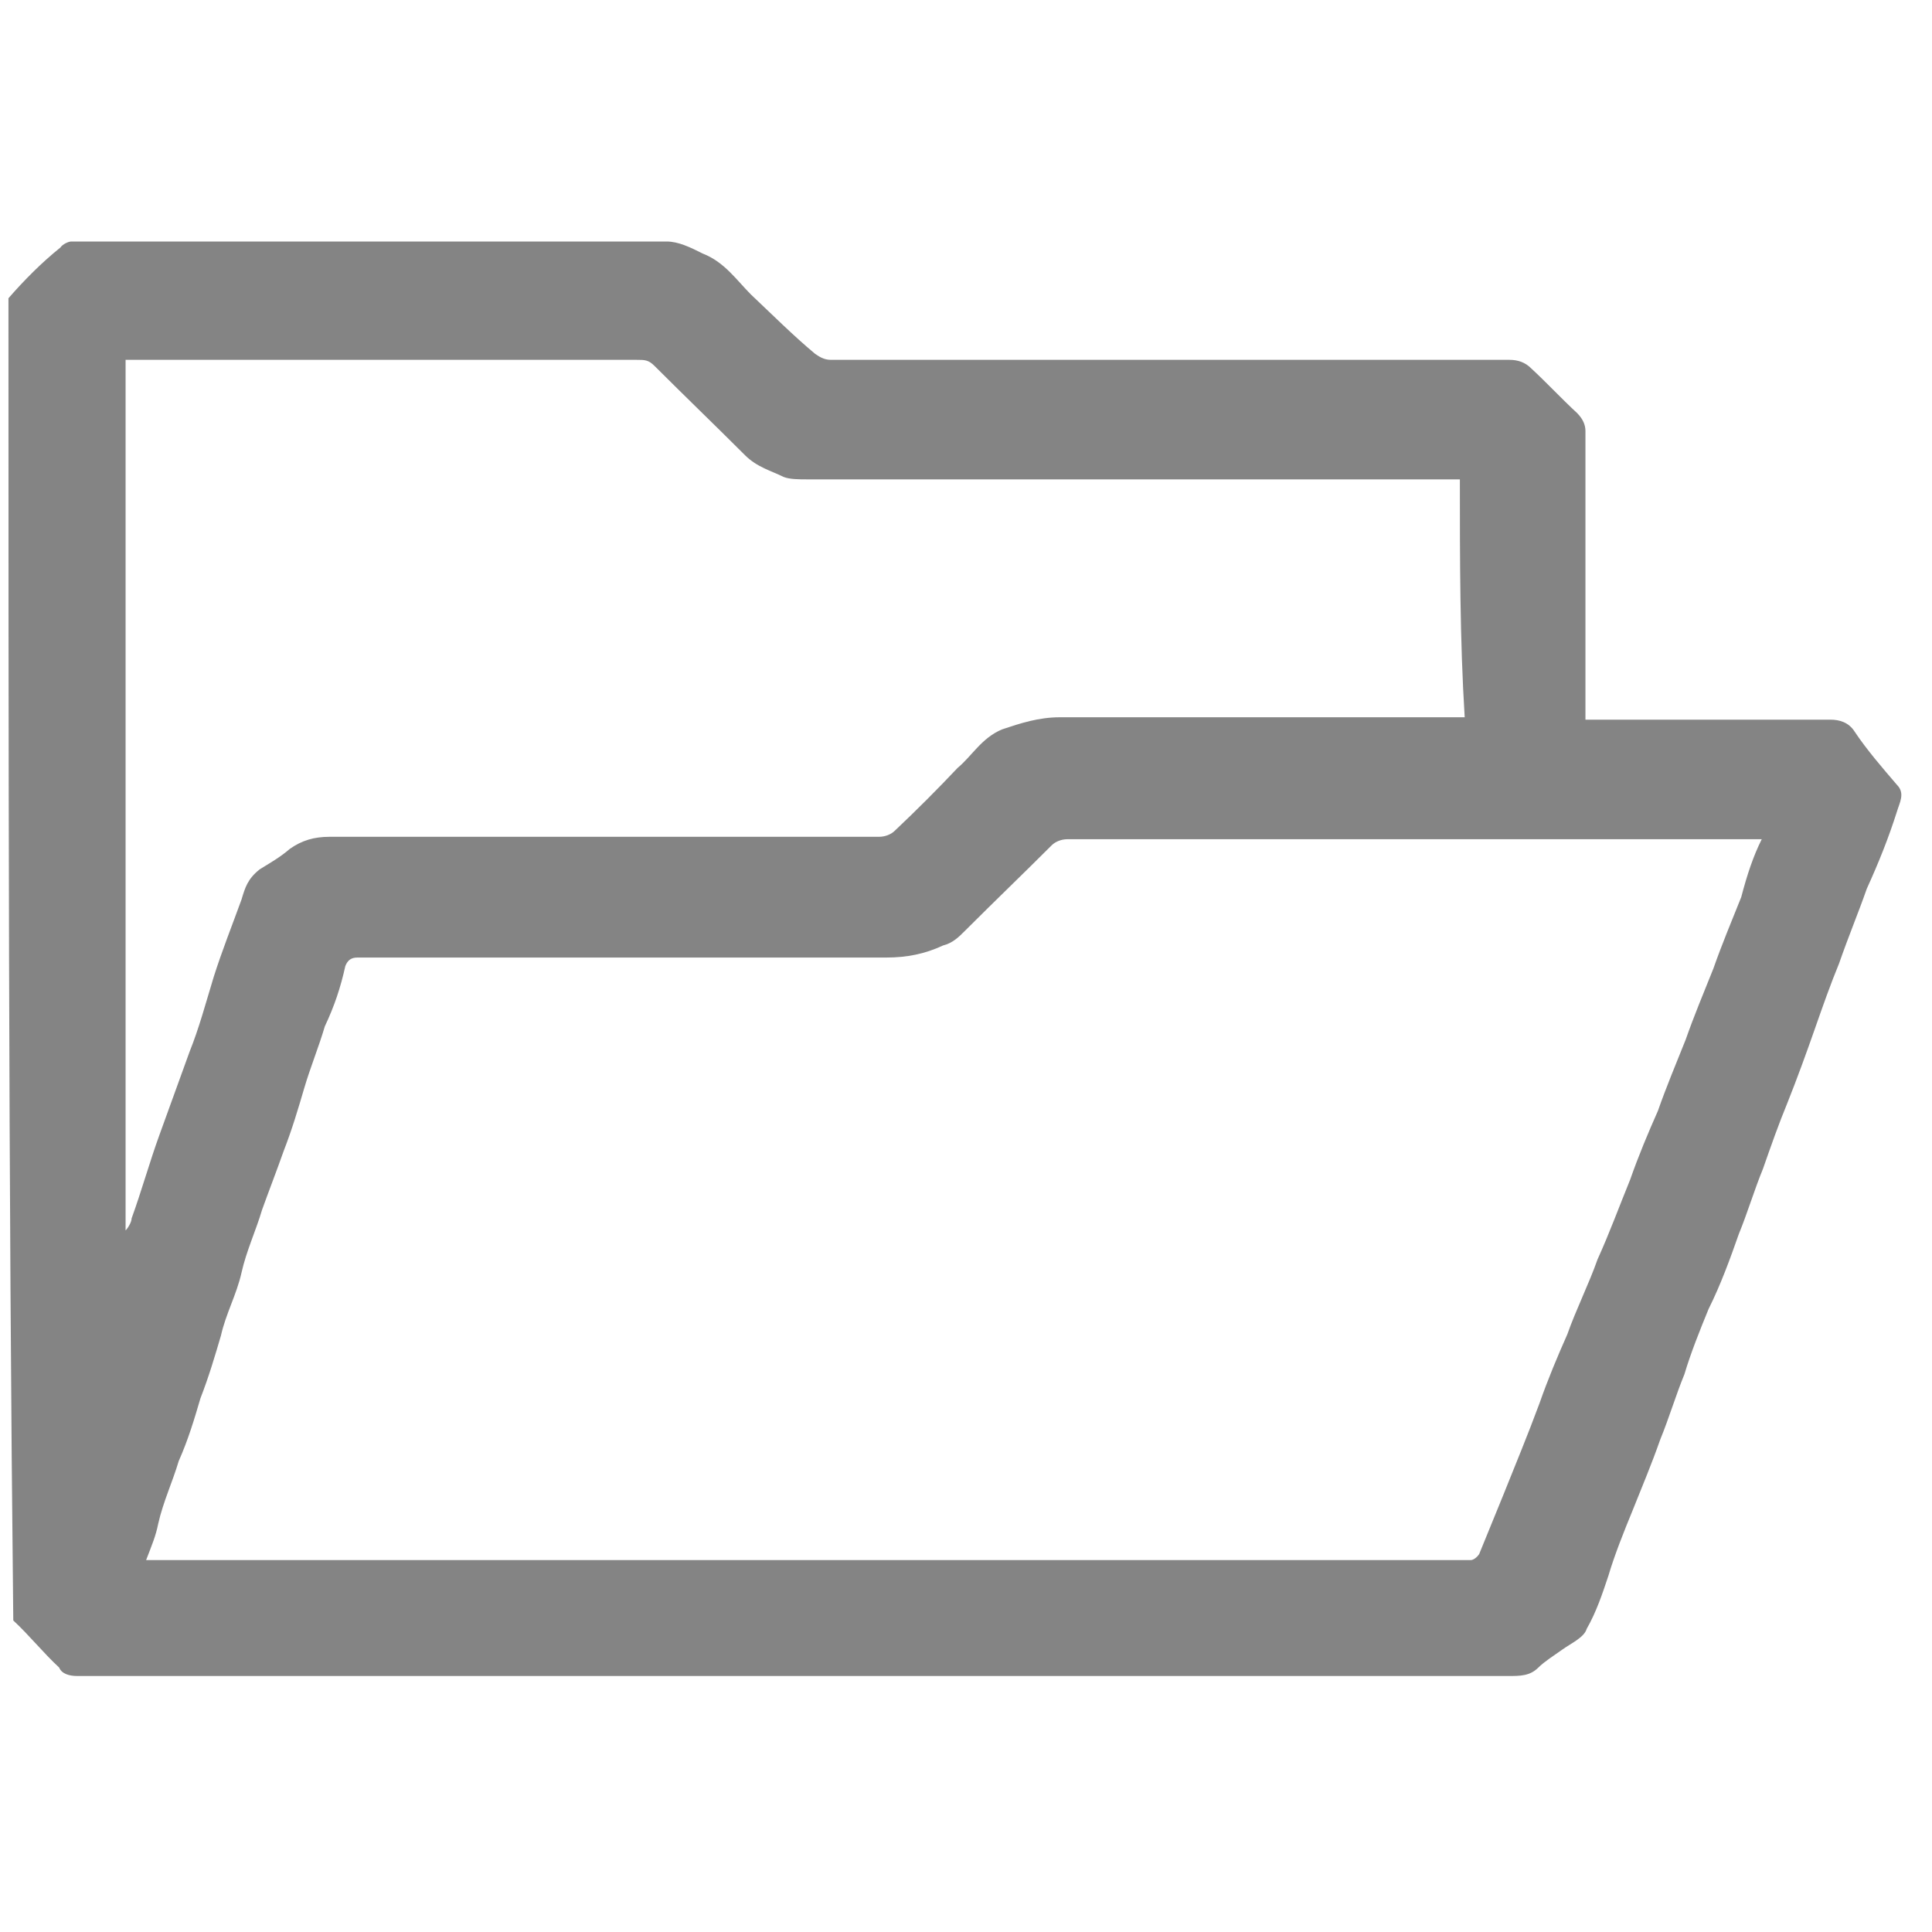
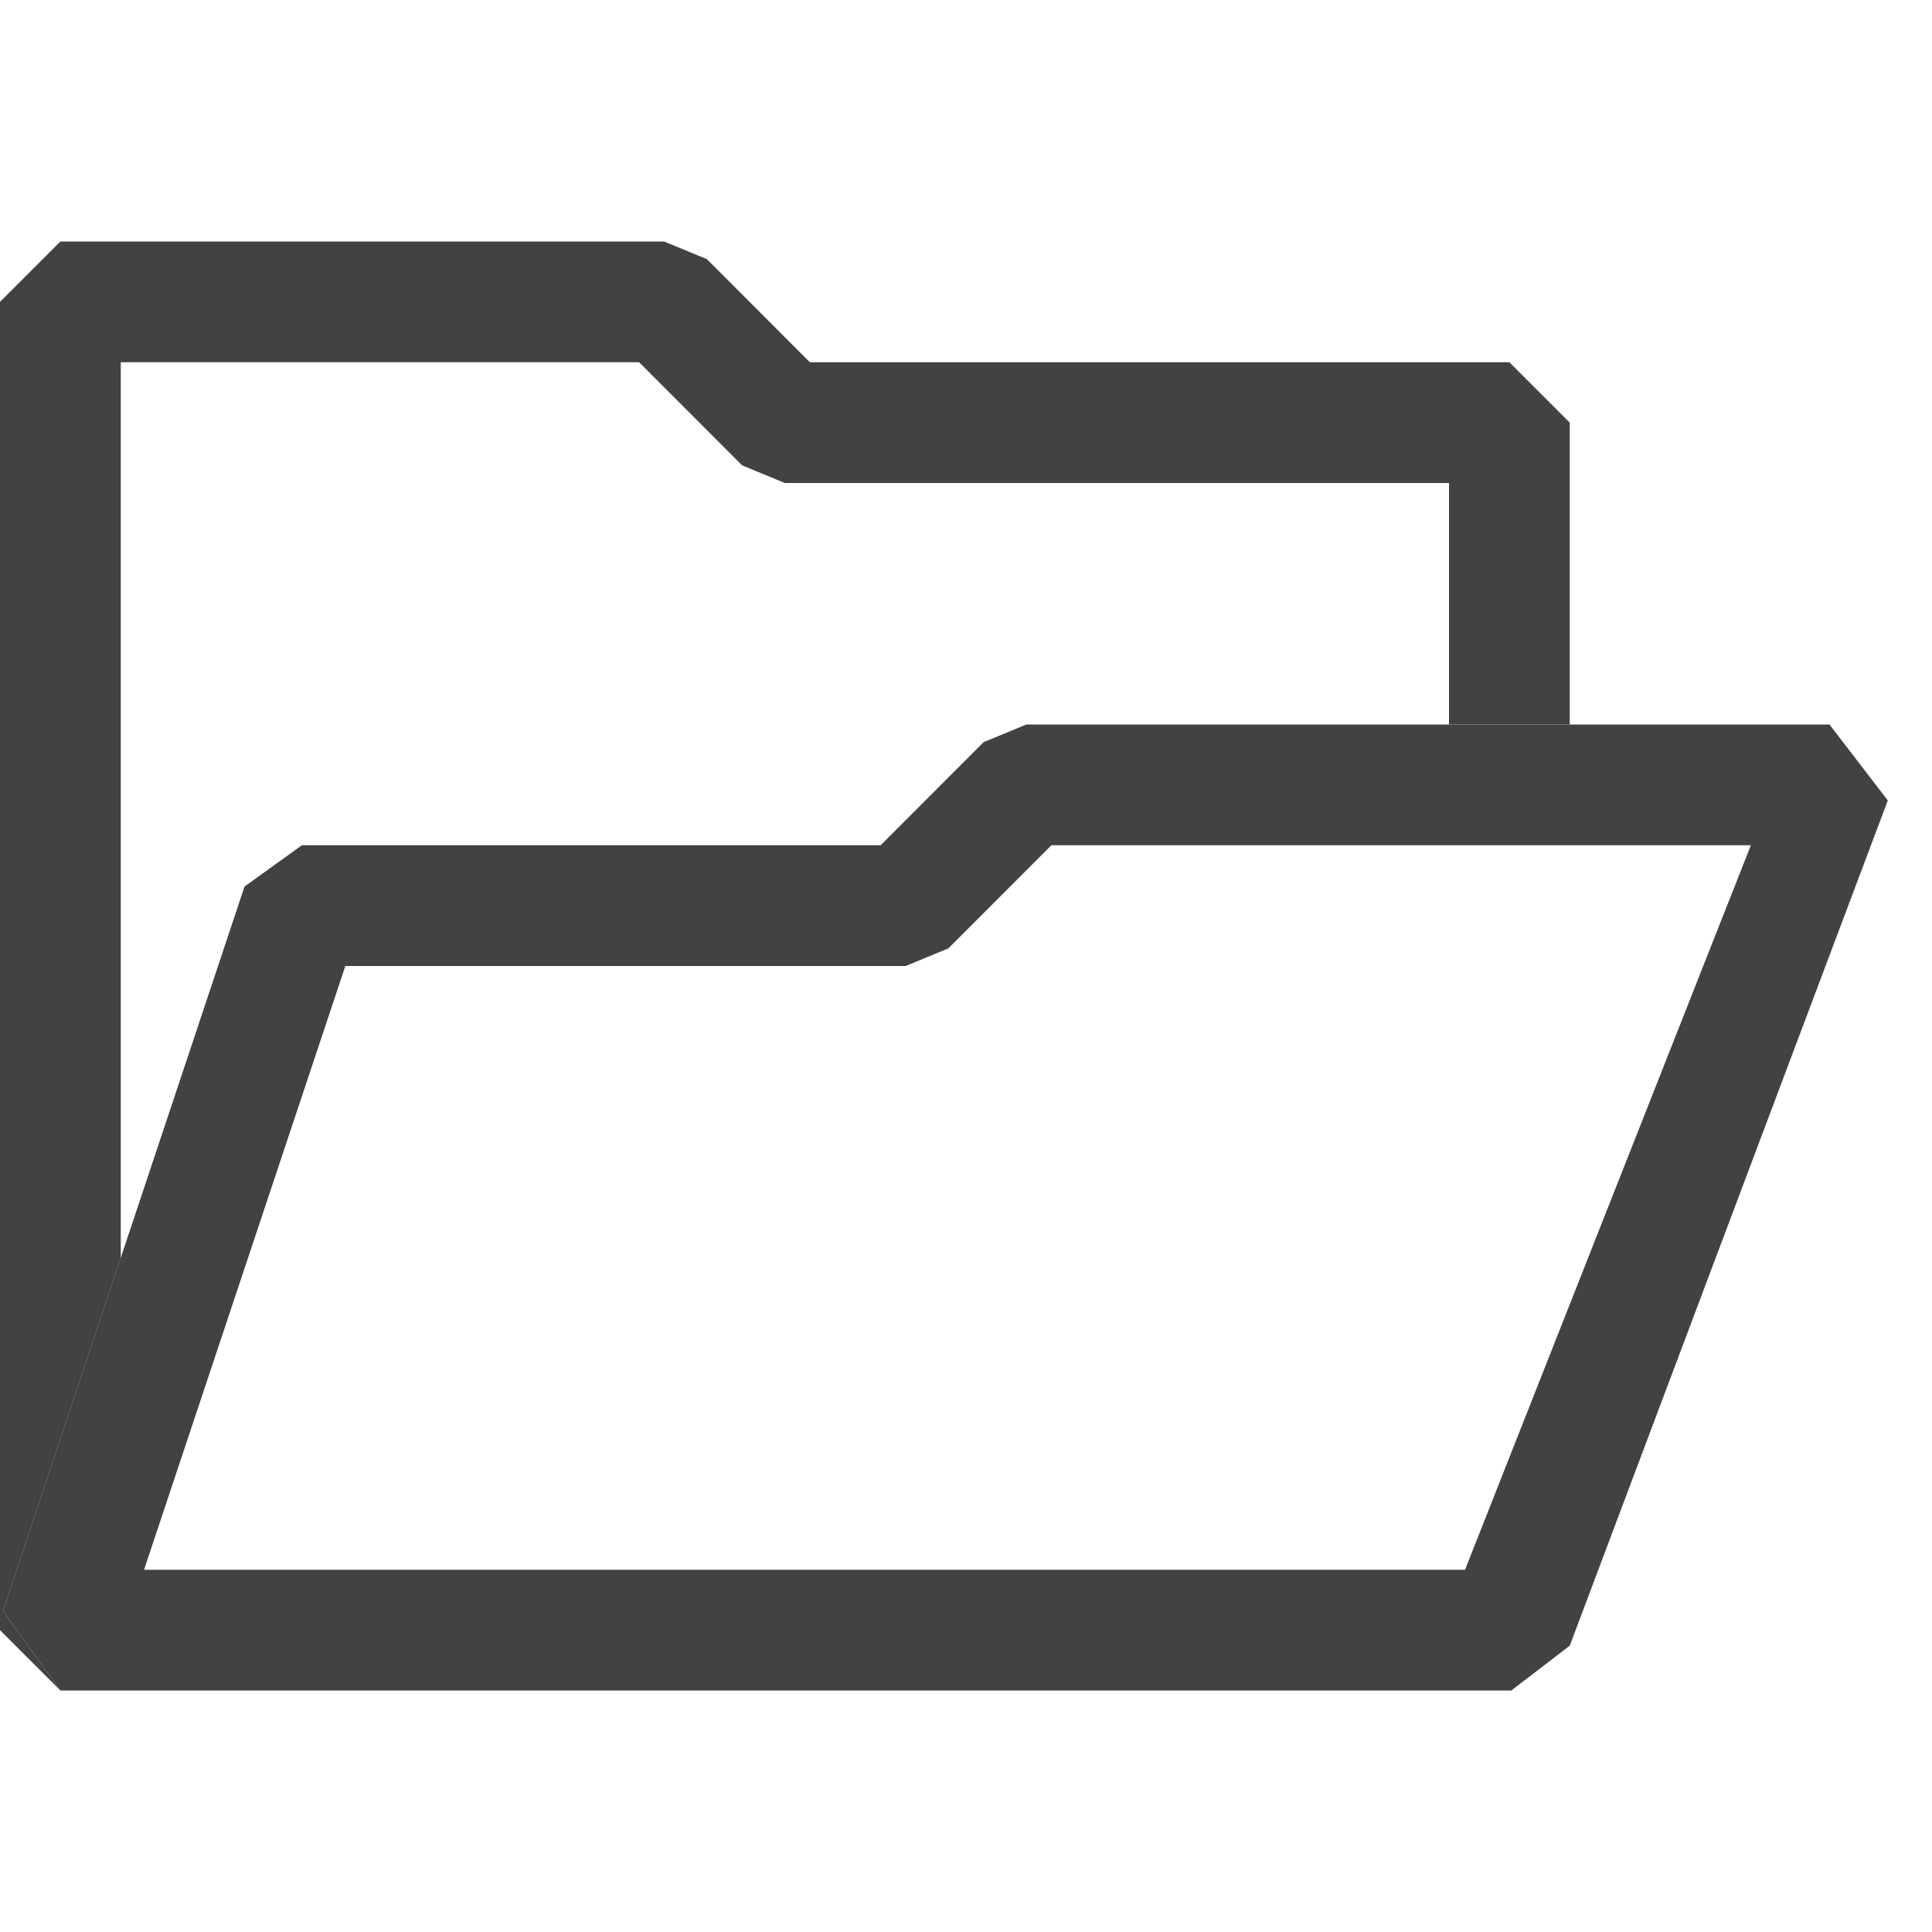
- <svg xmlns="http://www.w3.org/2000/svg" version="1.1" id="Layer_1" x="0px" y="0px" width="16px" height="16px" viewBox="0 0 16 16" style="enable-background:new 0 0 16 16;" xml:space="preserve">
-   <g>
-     <path style="fill:#848484;" d="M0.07,2.47c0.13-0.15,0.28-0.3,0.43-0.42C0.52,2.02,0.57,2,0.59,2c1.65,0,3.28,0,4.93,0   c0.1,0,0.2,0.05,0.3,0.1c0.18,0.07,0.28,0.22,0.4,0.34c0.18,0.17,0.35,0.34,0.53,0.49c0.03,0.02,0.07,0.05,0.13,0.05   c1.87,0,3.75,0,5.62,0c0.07,0,0.13,0.02,0.18,0.07c0.13,0.12,0.25,0.25,0.38,0.37c0.05,0.05,0.07,0.1,0.07,0.15   c0,0.76,0,1.53,0,2.29c0,0.02,0,0.07,0,0.1c0.02,0,0.07,0,0.1,0c0.65,0,1.27,0,1.93,0c0.07,0,0.15,0.02,0.2,0.1   c0.1,0.15,0.23,0.3,0.35,0.44c0.07,0.07,0.02,0.15,0,0.22c-0.07,0.22-0.15,0.42-0.25,0.64c-0.07,0.2-0.15,0.39-0.23,0.62   c-0.07,0.17-0.13,0.34-0.2,0.54c-0.07,0.2-0.15,0.42-0.23,0.62c-0.07,0.17-0.13,0.34-0.2,0.54c-0.07,0.17-0.13,0.37-0.2,0.54   c-0.07,0.2-0.15,0.42-0.25,0.62c-0.07,0.17-0.15,0.37-0.2,0.54c-0.07,0.17-0.13,0.37-0.2,0.54c-0.07,0.2-0.15,0.39-0.23,0.59   c-0.07,0.17-0.15,0.37-0.2,0.54c-0.05,0.15-0.1,0.3-0.18,0.44c-0.02,0.07-0.13,0.12-0.2,0.17s-0.15,0.1-0.2,0.15   c-0.07,0.07-0.15,0.07-0.25,0.07c-3.95,0-7.9,0-11.85,0c-0.07,0-0.13-0.02-0.15-0.07c-0.13-0.12-0.25-0.27-0.38-0.39   C0.07,9.75,0.07,6.11,0.07,2.47z M14.59,6.95c-0.05,0-0.07,0-0.1,0c-1.88,0-3.78,0-5.65,0c-0.05,0-0.1,0.02-0.13,0.05   C8.47,7.24,8.24,7.46,7.99,7.71c-0.05,0.05-0.1,0.1-0.18,0.12c-0.15,0.07-0.3,0.1-0.47,0.1c-1.2,0-2.42,0-3.63,0   c-0.25,0-0.5,0-0.75,0c-0.05,0-0.08,0.02-0.1,0.07C2.82,8.18,2.77,8.33,2.69,8.5C2.64,8.67,2.57,8.84,2.52,9.01   c-0.05,0.17-0.1,0.34-0.17,0.52C2.29,9.7,2.22,9.88,2.17,10.02c-0.05,0.17-0.13,0.34-0.17,0.52s-0.13,0.34-0.17,0.52   c-0.05,0.17-0.1,0.34-0.17,0.52c-0.05,0.17-0.1,0.34-0.18,0.52c-0.05,0.17-0.13,0.34-0.17,0.52c-0.02,0.1-0.05,0.17-0.1,0.3   c0.05,0,0.1,0,0.13,0c3.6,0,7.17,0,10.77,0c0.02,0,0.05,0,0.07,0s0.05-0.02,0.07-0.05c0.07-0.17,0.13-0.32,0.2-0.49   c0.1-0.25,0.2-0.49,0.3-0.76c0.07-0.2,0.15-0.39,0.23-0.57c0.07-0.2,0.18-0.42,0.25-0.62c0.1-0.22,0.18-0.44,0.27-0.66   c0.07-0.2,0.15-0.39,0.23-0.57c0.07-0.2,0.15-0.39,0.23-0.59c0.07-0.2,0.15-0.39,0.23-0.59c0.07-0.2,0.15-0.39,0.23-0.59   C14.47,7.24,14.52,7.09,14.59,6.95z M12.09,3.97c-0.05,0-0.07,0-0.1,0c-1.77,0-3.53,0-5.3,0c-0.07,0-0.15,0-0.2-0.02   C6.39,3.9,6.27,3.87,6.17,3.77c-0.25-0.25-0.5-0.49-0.75-0.74C5.37,2.98,5.34,2.98,5.27,2.98c-1.38,0-2.78,0-4.15,0   c-0.02,0-0.05,0-0.08,0c0,2.41,0,4.8,0,7.21c0.02-0.02,0.05-0.07,0.05-0.1c0.08-0.22,0.15-0.47,0.23-0.69s0.17-0.47,0.25-0.69   c0.08-0.2,0.13-0.39,0.2-0.62c0.07-0.22,0.15-0.42,0.23-0.64c0.03-0.1,0.05-0.17,0.15-0.25c0.08-0.05,0.17-0.1,0.25-0.17   c0.1-0.07,0.2-0.1,0.33-0.1c1.53,0,3.03,0,4.55,0c0.05,0,0.1-0.02,0.13-0.05c0.18-0.17,0.35-0.34,0.52-0.52   c0.12-0.1,0.2-0.25,0.37-0.32c0.15-0.05,0.3-0.1,0.48-0.1c1.07,0,2.18,0,3.25,0c0.02,0,0.07,0,0.1,0   C12.09,5.3,12.09,4.63,12.09,3.97z" />
-   </g>
+ <svg xmlns="http://www.w3.org/2000/svg" version="1.1" id="Layer_1" x="0px" y="0px" viewBox="0 0 16 16" style="enable-background:new 0 0 16 16;" xml:space="preserve">
+   <style type="text/css">
+ 	.st0{fill:#424242;}
+ </style>
+   <path class="st0" d="M13,3.5V6h-1V4H6.5L6.146,3.854L5.293,3H1v7.418L0.025,13.342L0.5,14L0,13.5v-11L0.5,2h5  l0.354,0.146L6.707,3H12.5L13,3.5z" />
+   <path class="st0" d="M15.151,6H8.5L8.146,6.146L7.293,7H2.5L2.025,7.342l-2,6L0.5,14  h12.016L13,13.629l2.634-7L15.151,6z M12.133,13H1.193l1.667-5H7.5l0.354-0.146  L8.707,7H14.5L12.133,13z" />
</svg>
